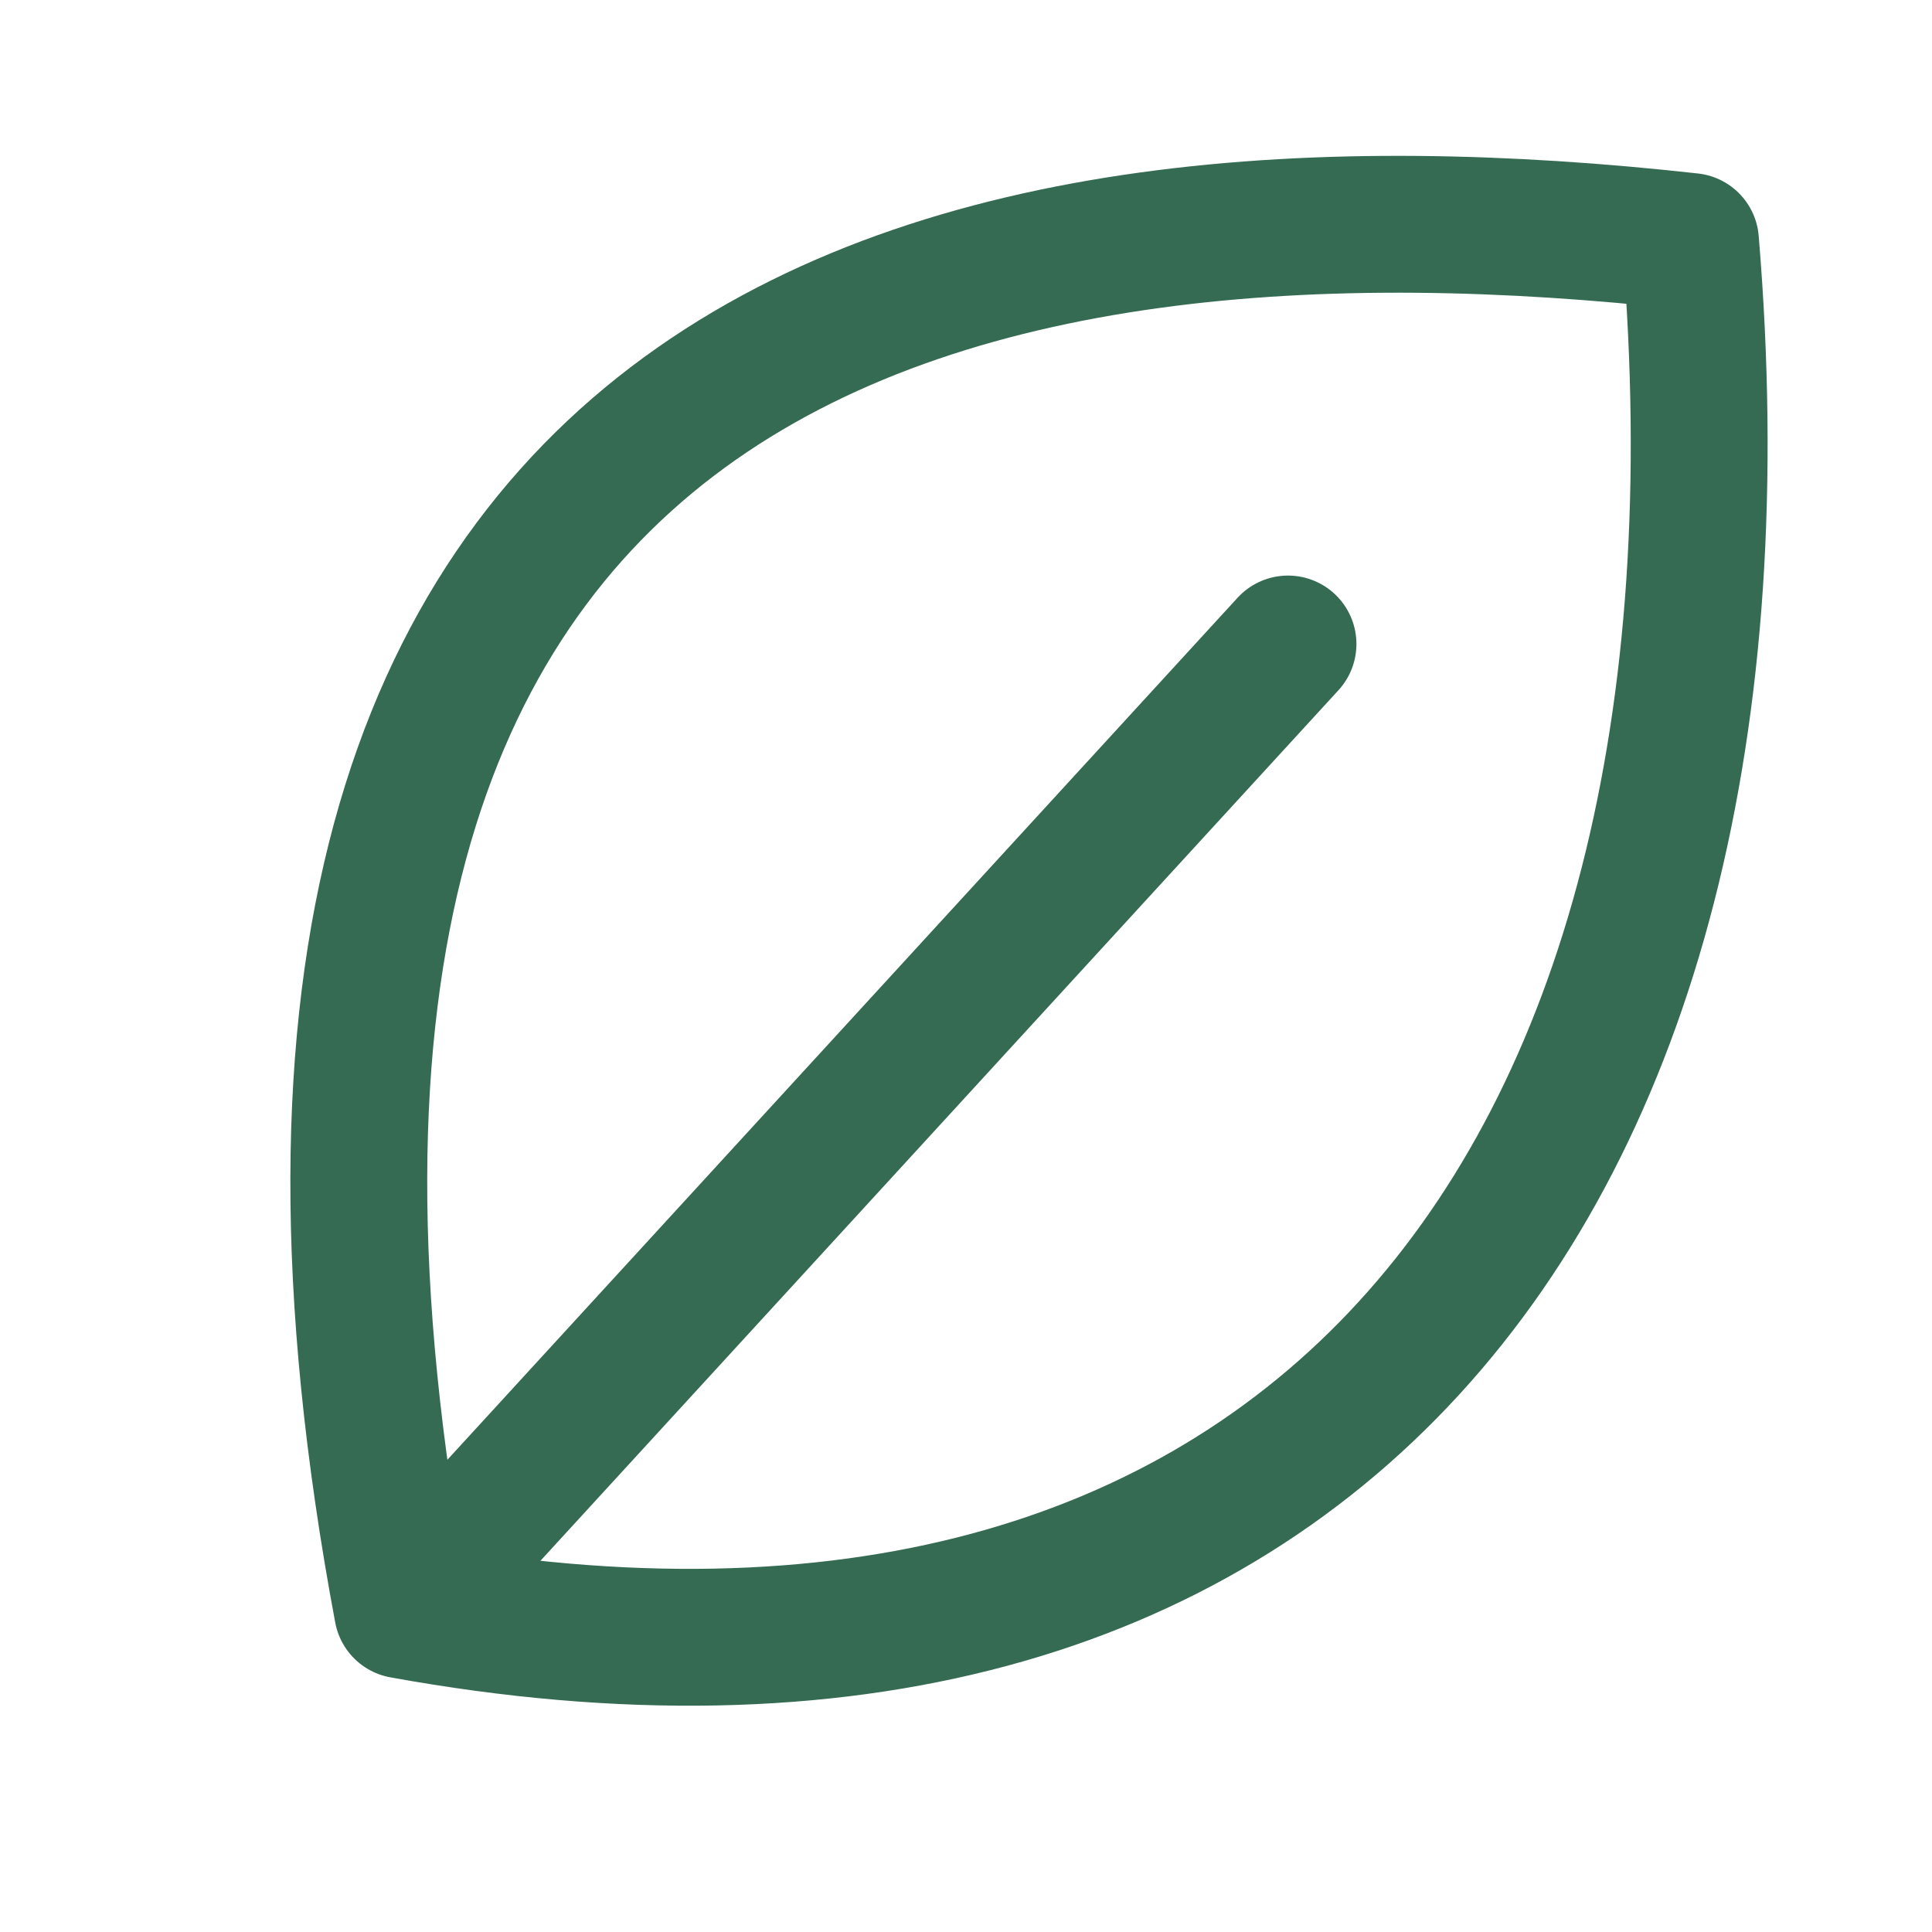
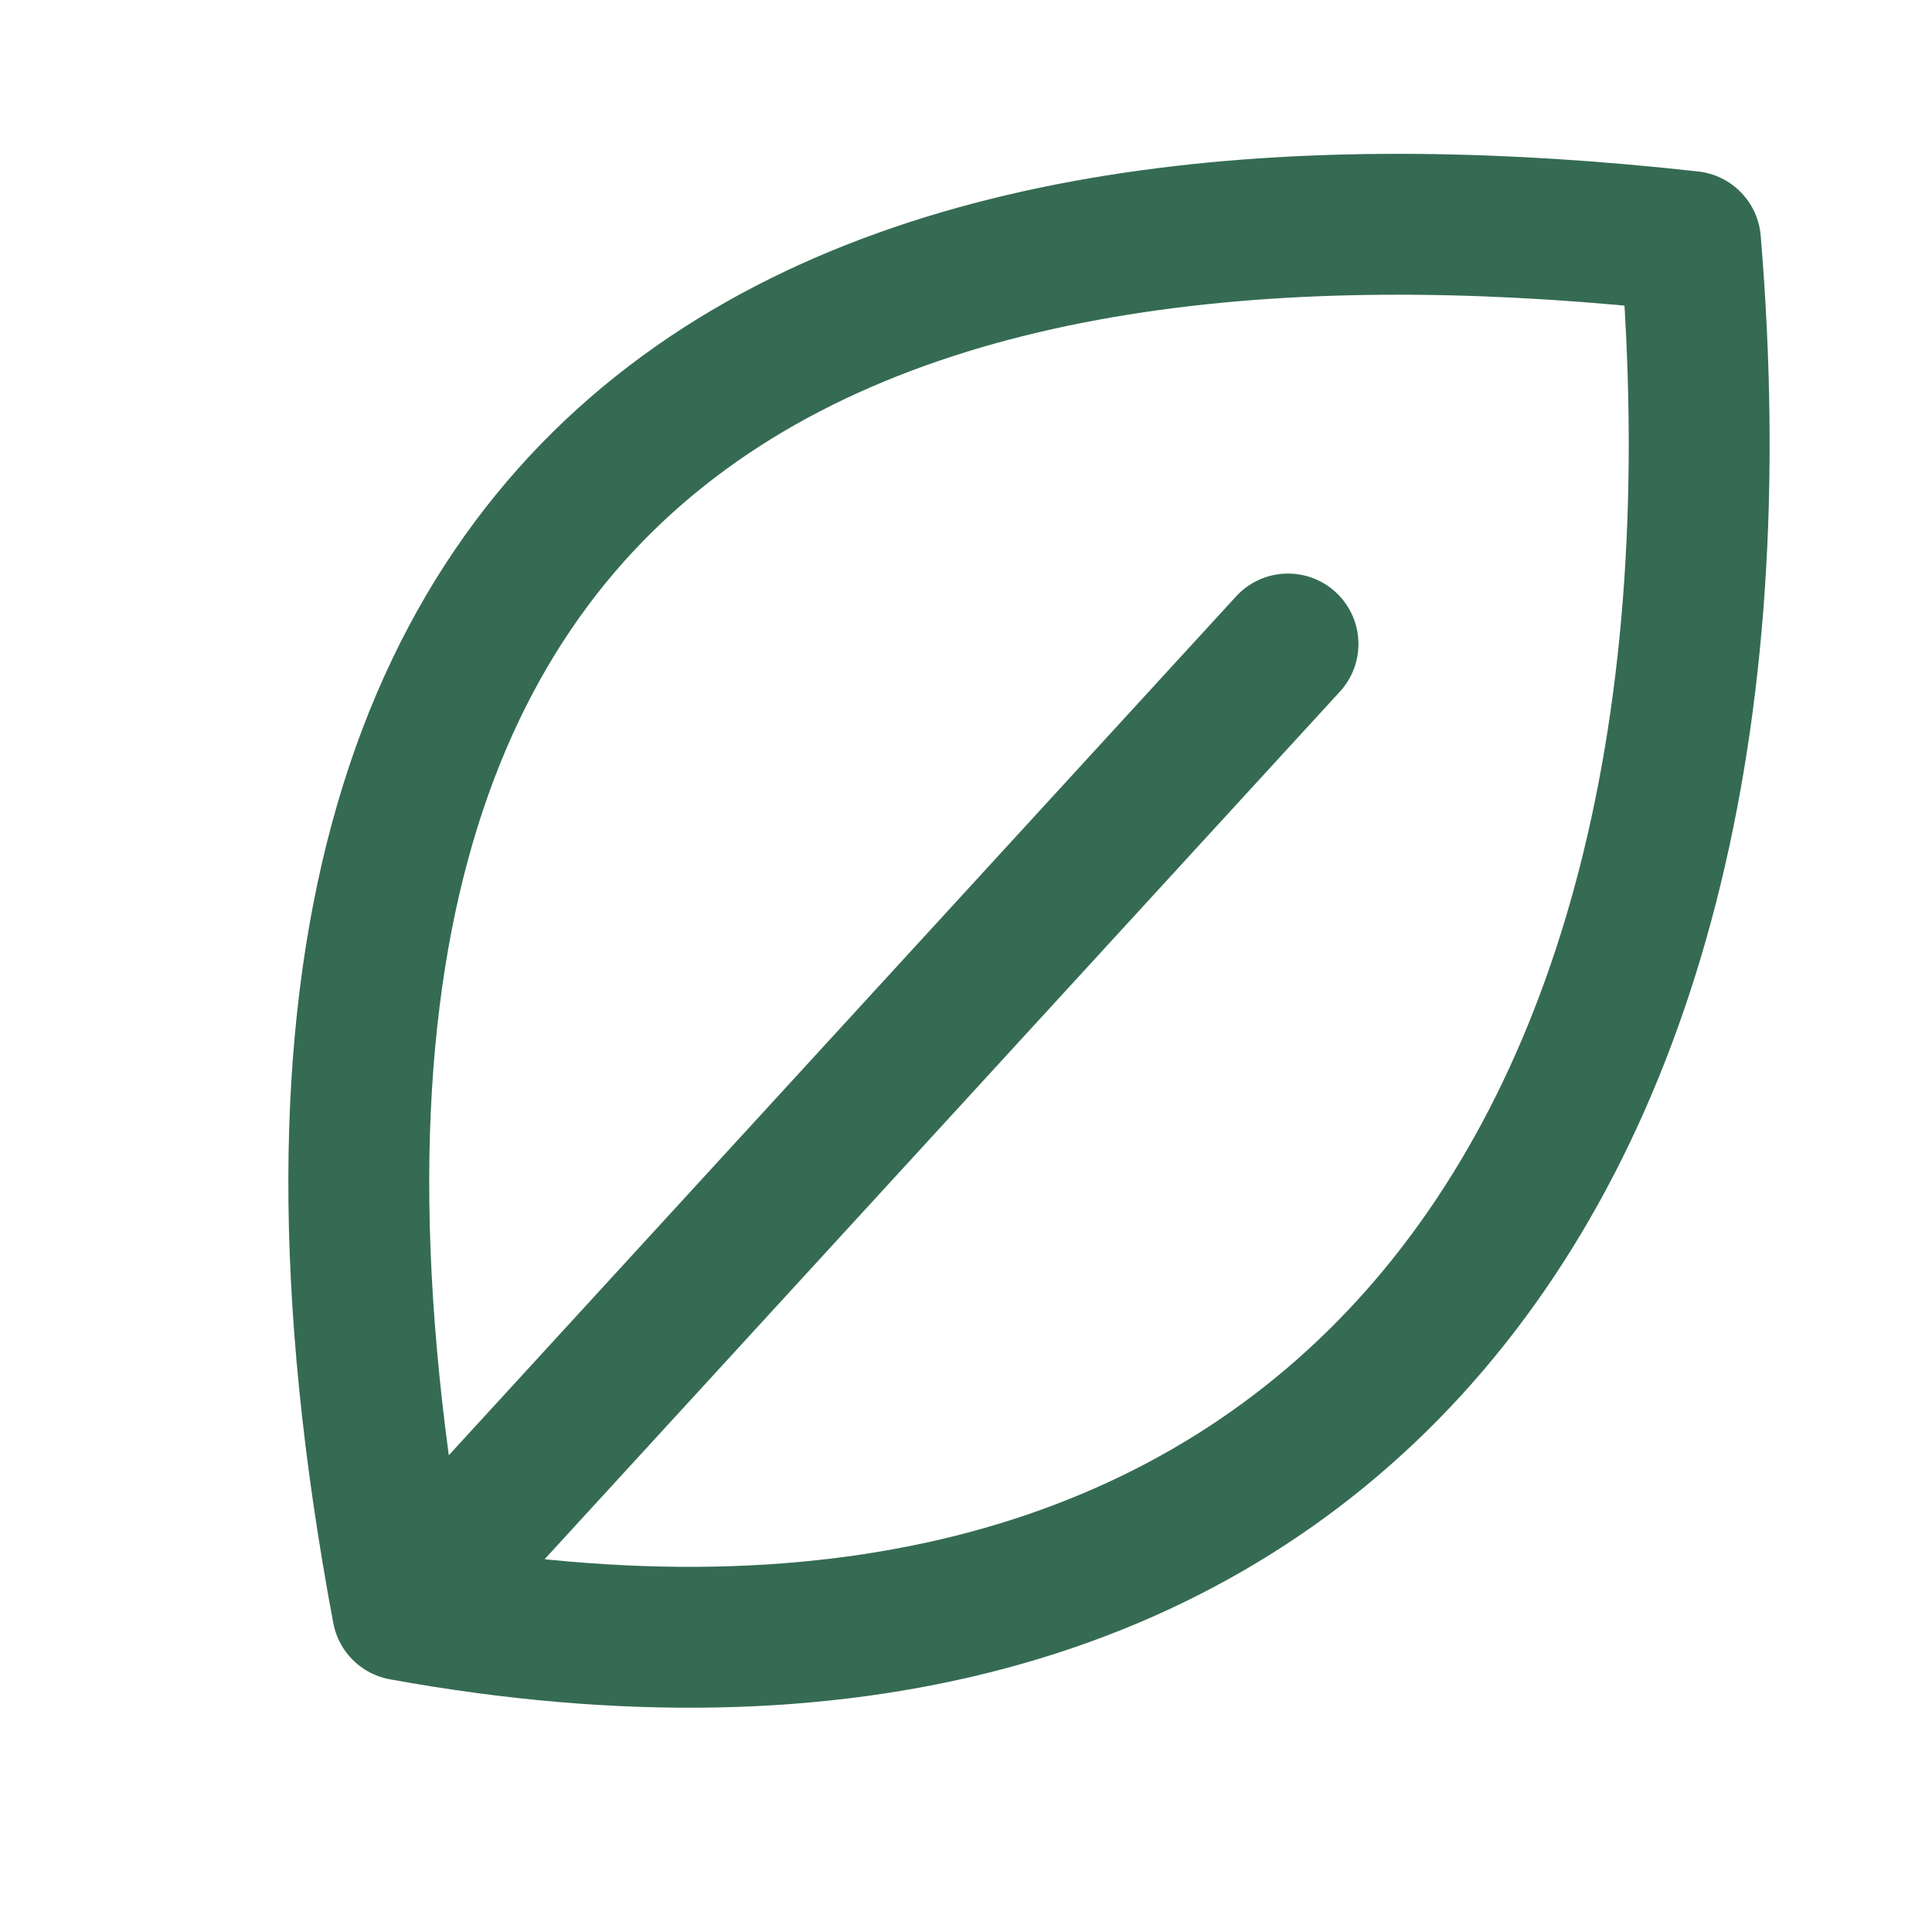
<svg xmlns="http://www.w3.org/2000/svg" preserveAspectRatio="none" overflow="visible" style="display: block;" width="24" height="24" viewBox="0 0 24 24" fill="none">
  <g id="Frame">
-     <path id="Vector" d="M5 20C2 4 12 2 21 3C22 15 16 22 5 20ZM5 20L16 8" stroke-width="1.7" stroke-linecap="round" stroke-linejoin="round" stroke="#356B53" />
+     <path id="Vector" d="M5 20C2 4 12 2 21 3C22 15 16 22 5 20ZM5 20L16 8" stroke-width="1.75" stroke-linecap="round" stroke-linejoin="round" stroke="#356B53" />
  </g>
</svg>
